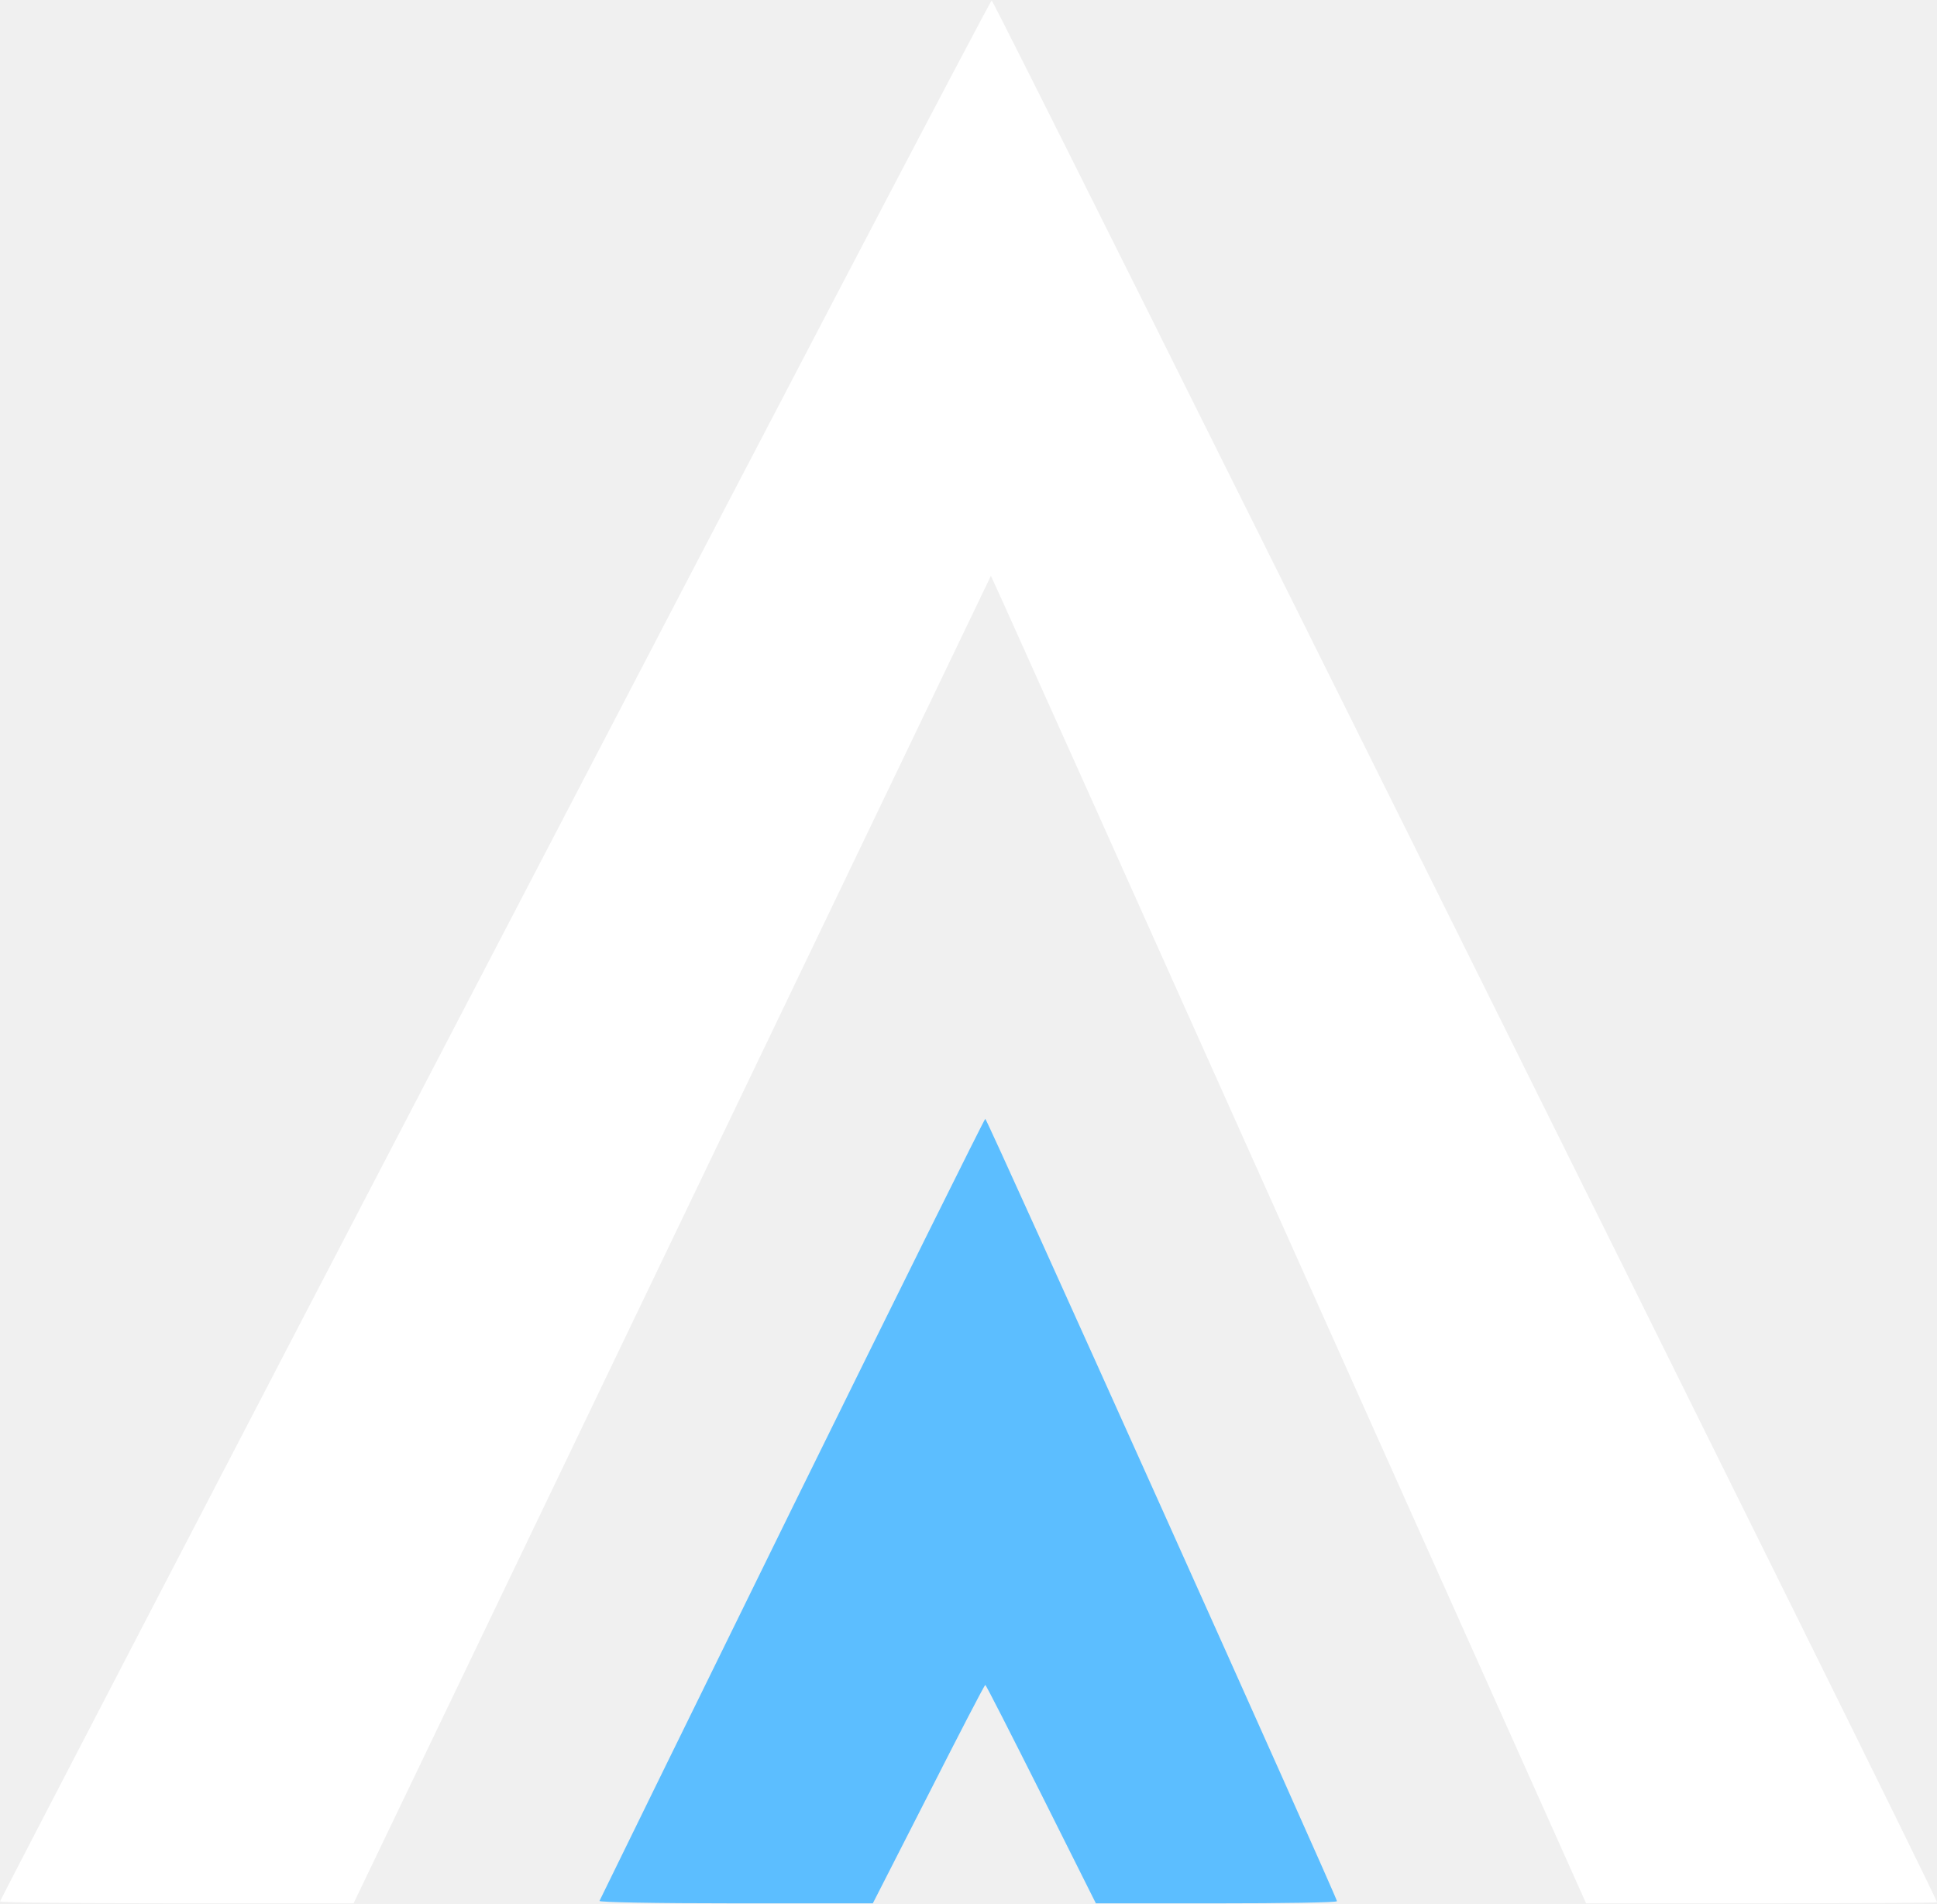
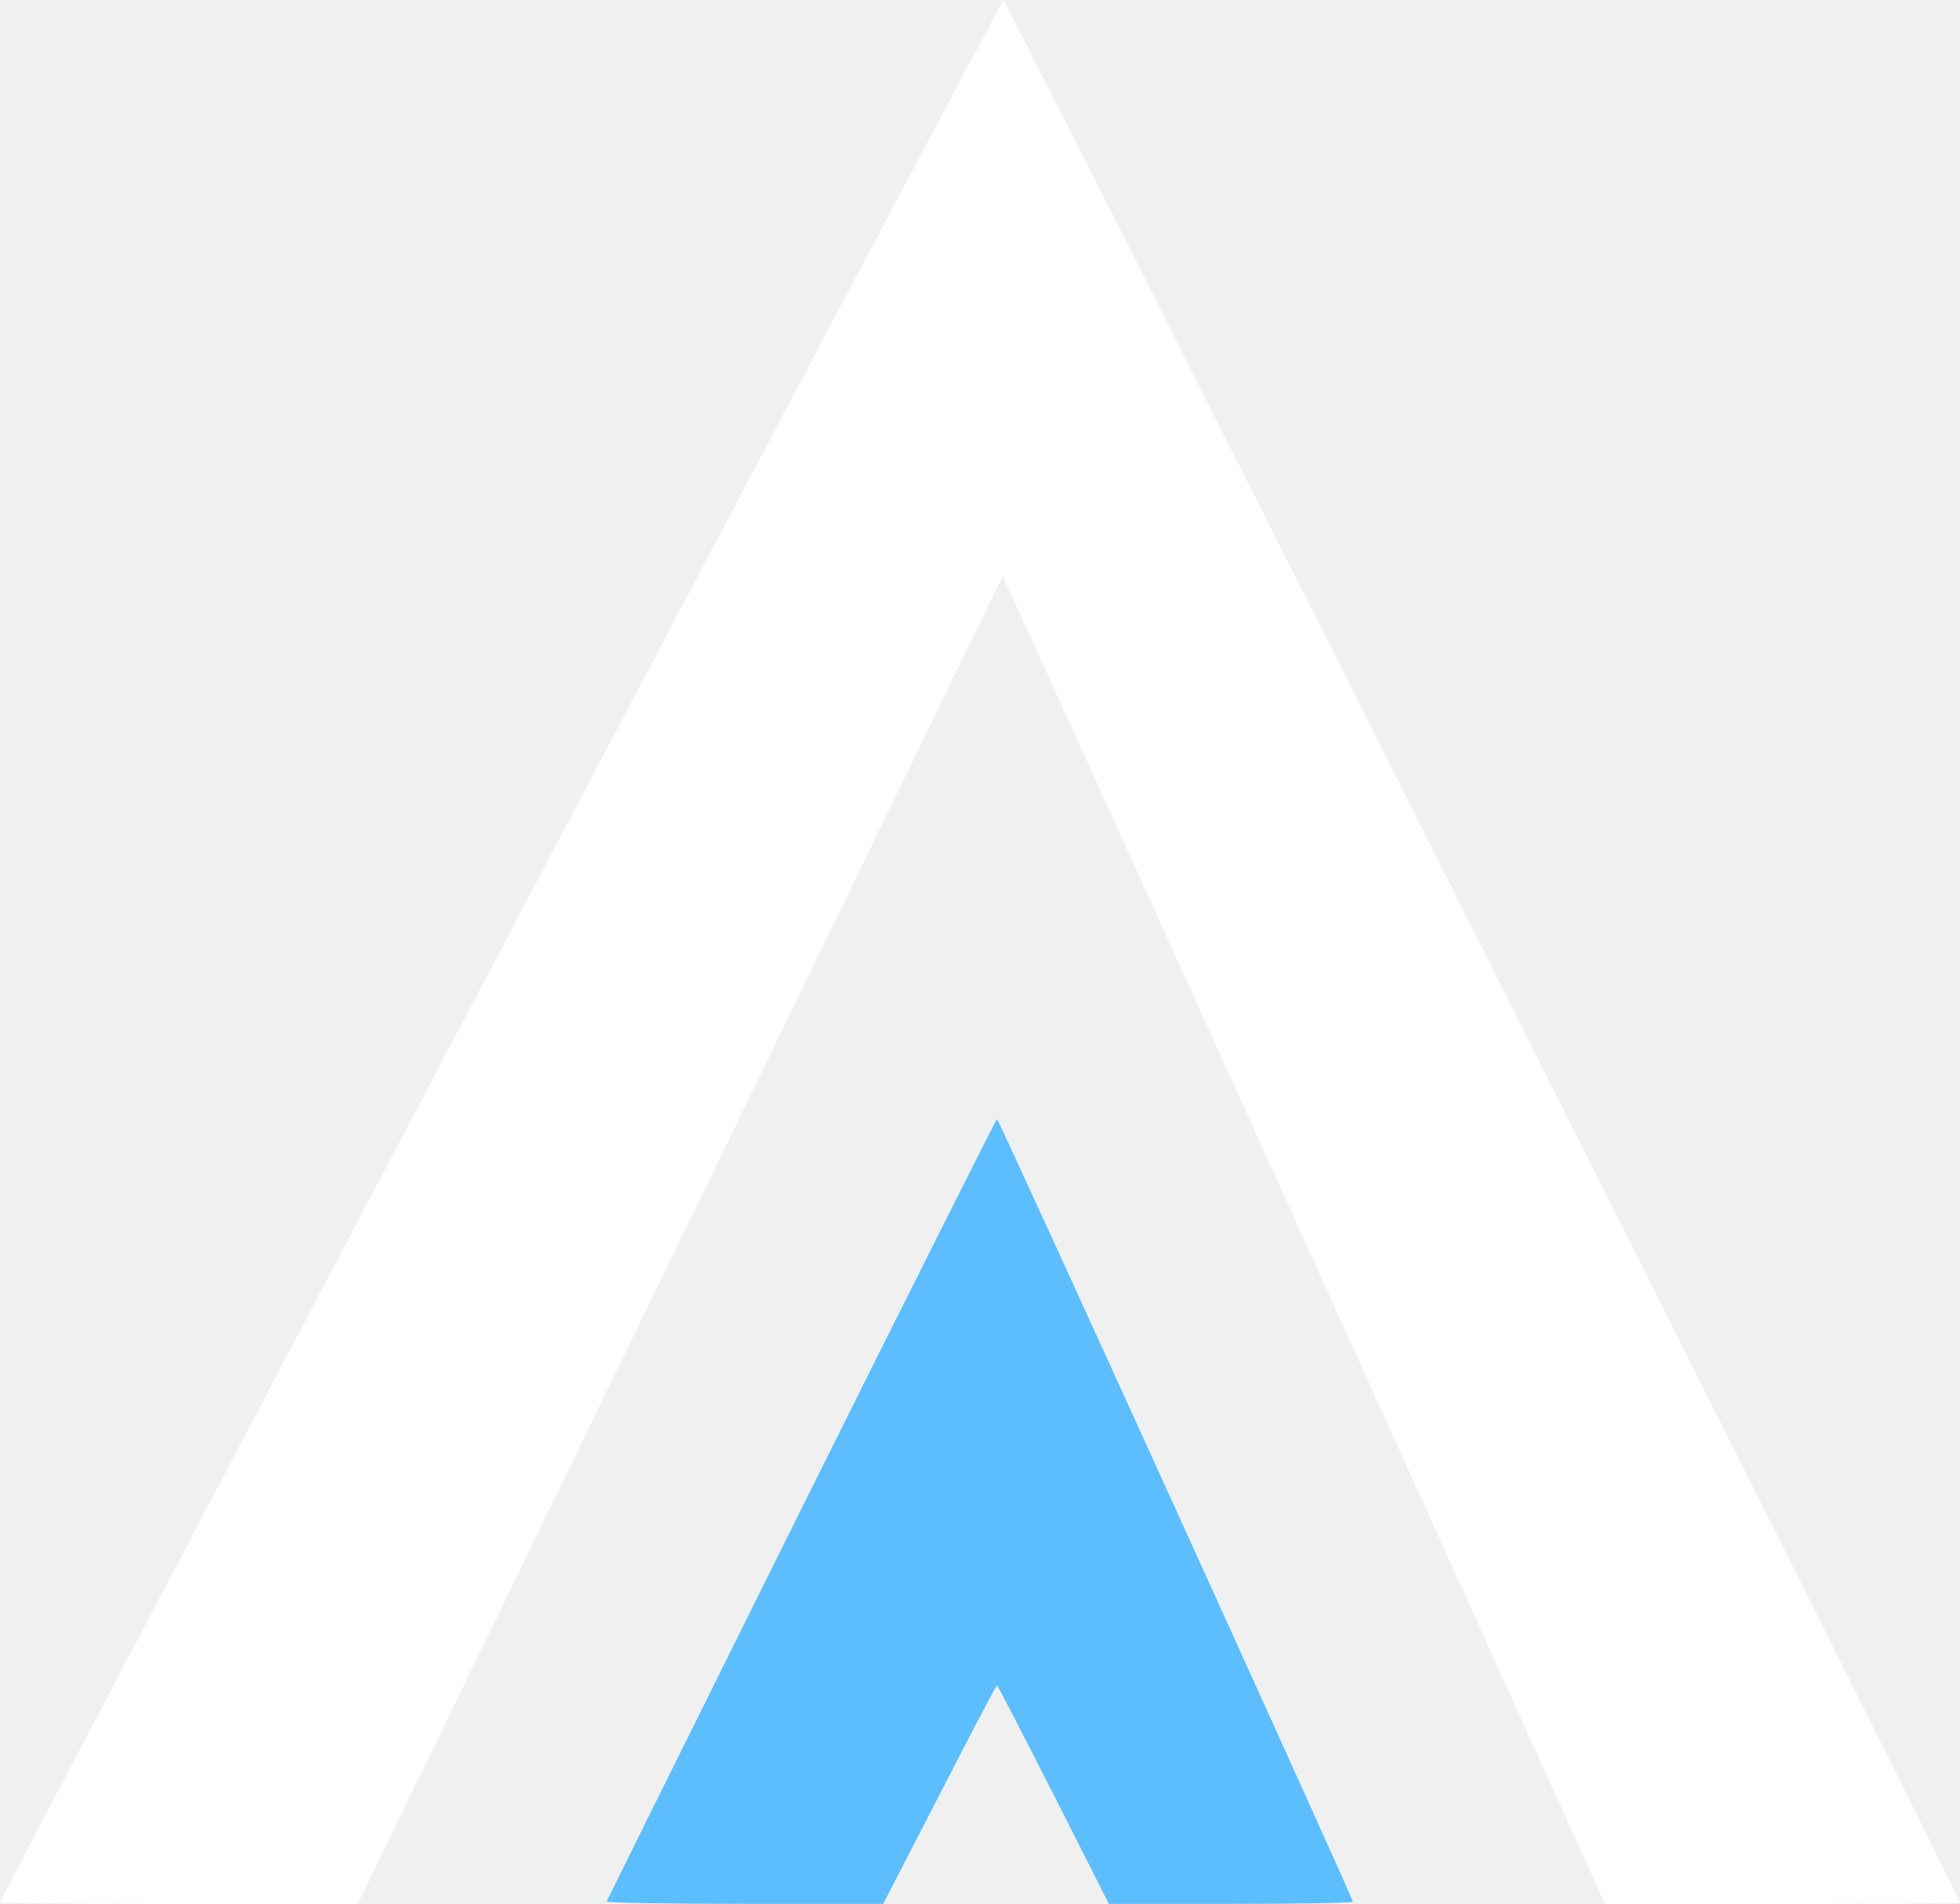
- <svg xmlns="http://www.w3.org/2000/svg" width="57" height="56" viewBox="0 0 57 56" fill="none">
-   <g clip-path="url(#clip0_1076_426)">
-     <path d="M14.56 27.944C6.547 43.316 0 55.92 0 55.944C0 55.976 2.344 56 5.206 56H10.404L19.781 36.471L29.159 16.942L29.504 17.696C29.692 18.108 33.636 26.889 38.261 37.217L46.674 56H51.841C54.679 56 57 55.984 57 55.968C57 55.778 29.292 0.055 29.182 0.016C29.143 0.008 22.565 12.572 14.56 27.944Z" fill="white" />
-     <path d="M28.994 32.918C29.049 32.918 39.343 55.826 39.343 55.937C39.343 55.976 37.744 56 35.799 56H32.248L30.64 52.788C29.754 51.027 29.017 49.575 28.994 49.575C28.97 49.575 28.218 51.027 27.324 52.788L25.685 56H21.647C19.248 56 17.625 55.968 17.641 55.929C17.656 55.889 20.205 50.694 23.302 44.388C26.406 38.082 28.97 32.918 28.994 32.918Z" fill="#5CBEFF" />
+ <svg xmlns="http://www.w3.org/2000/svg" id="e1gMqa7CduR1" viewBox="0 0 727 706" shape-rendering="geometricPrecision" text-rendering="geometricPrecision" style="background-color:transparent">
+   <style>#e1gMqa7CduR3_to {animation: e1gMqa7CduR3_to__to 4000ms linear infinite normal forwards}@keyframes e1gMqa7CduR3_to__to { 0% {transform: translate(363.4003px,560.5px)} 25% {transform: translate(363.4003px,500.5px)} 50% {transform: translate(363.4003px,560.5px)} 100% {transform: translate(363.4003px,560.5px)}}</style>
+   <path d="M185.7,352.3C83.5,546.1,0,705,0,705.3c0,.4,29.9.7,66.4.7h66.3L252.3,459.8L371.9,213.6l4.4,9.5C378.7,228.3,429,339,488,469.2L595.3,706h65.9c36.2,0,65.8-.2,65.8-.4C727,703.2,373.6,0.7,372.2,0.2C371.7,0.1,287.8,158.5,185.7,352.3Z" fill="#fff" />
+   <g id="e1gMqa7CduR3_to" transform="translate(363.4003,560.5)">
+     <path d="M369.801,315c.7,0,132,288.8,132,290.2c0,.5-20.4.8-45.2.8h-45.3l-20.5-40.5c-11.3-22.2-20.7-40.5-21-40.5s-9.9,18.3-21.3,40.5l-20.9,40.5h-51.5c-30.6,0-51.3-.4-51.1-.9s32.7-66,72.2-145.5c39.6-79.5,72.3-144.6,72.6-144.6Z" transform="translate(-363.4003,-460.5)" fill="#5cbeff" />
  </g>
-   <defs>
-     <clipPath id="clip0_1076_426">
-       <rect width="57" height="56" fill="white" />
-     </clipPath>
-   </defs>
</svg>
